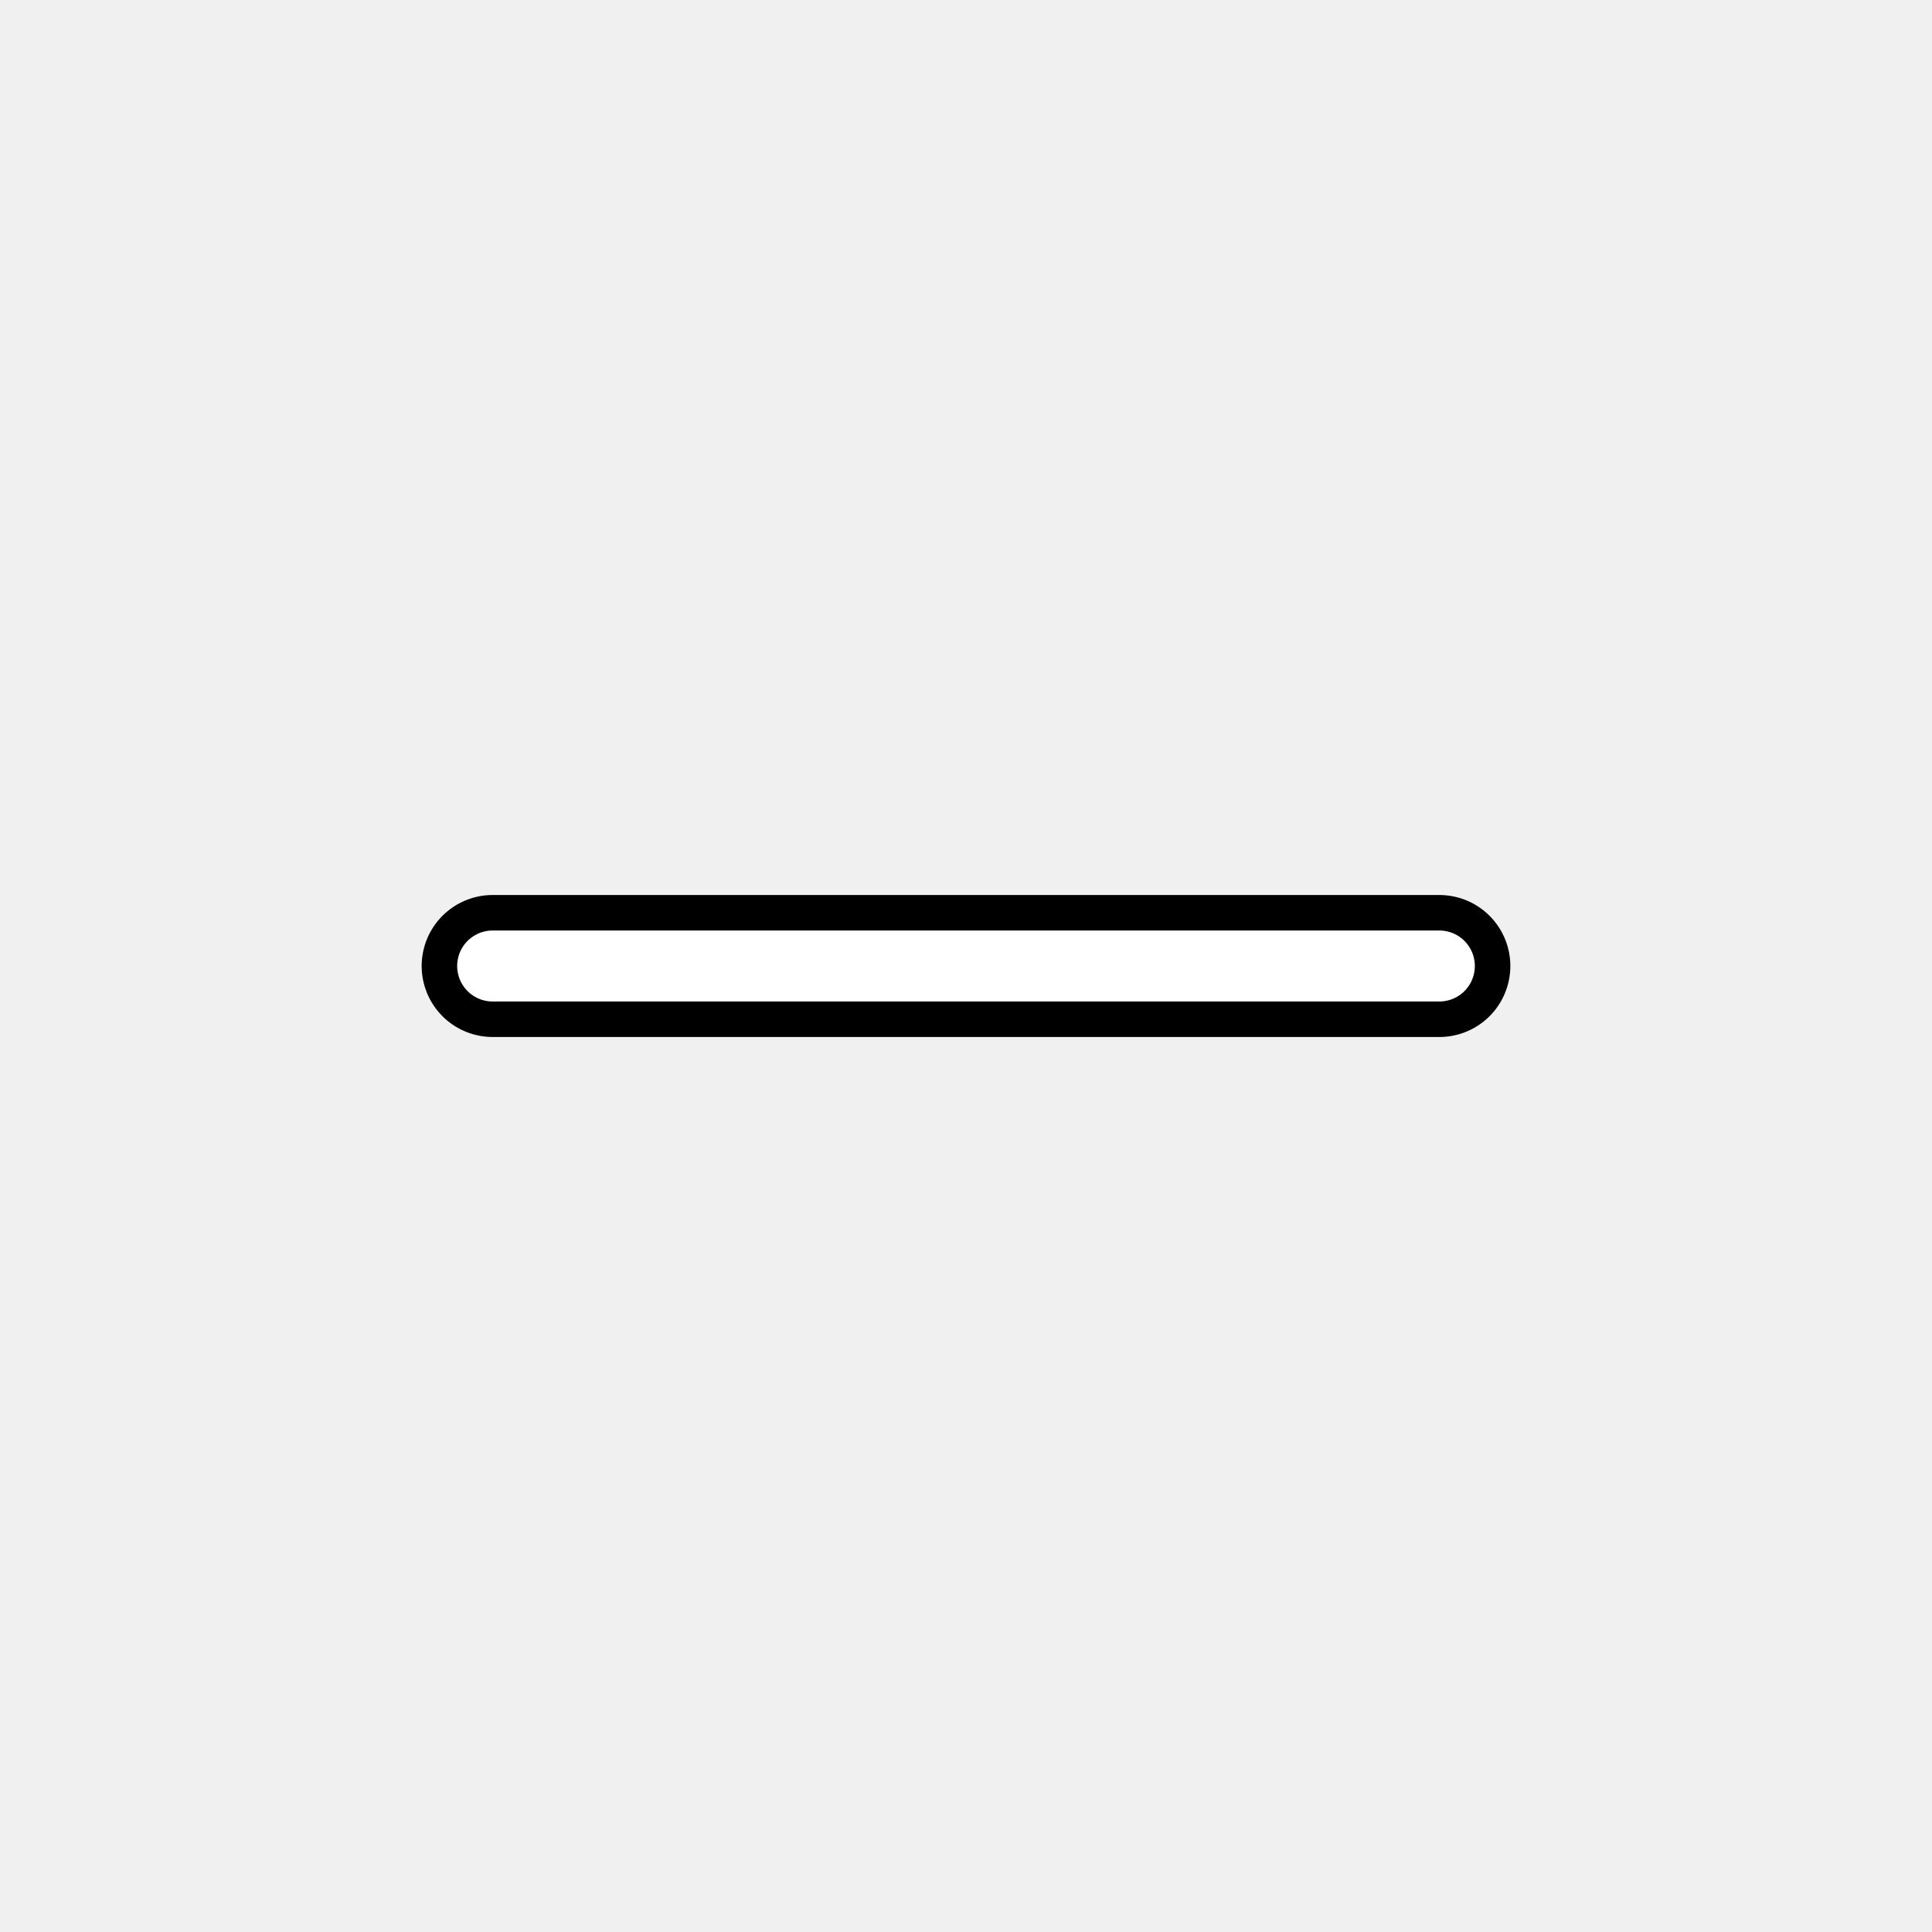
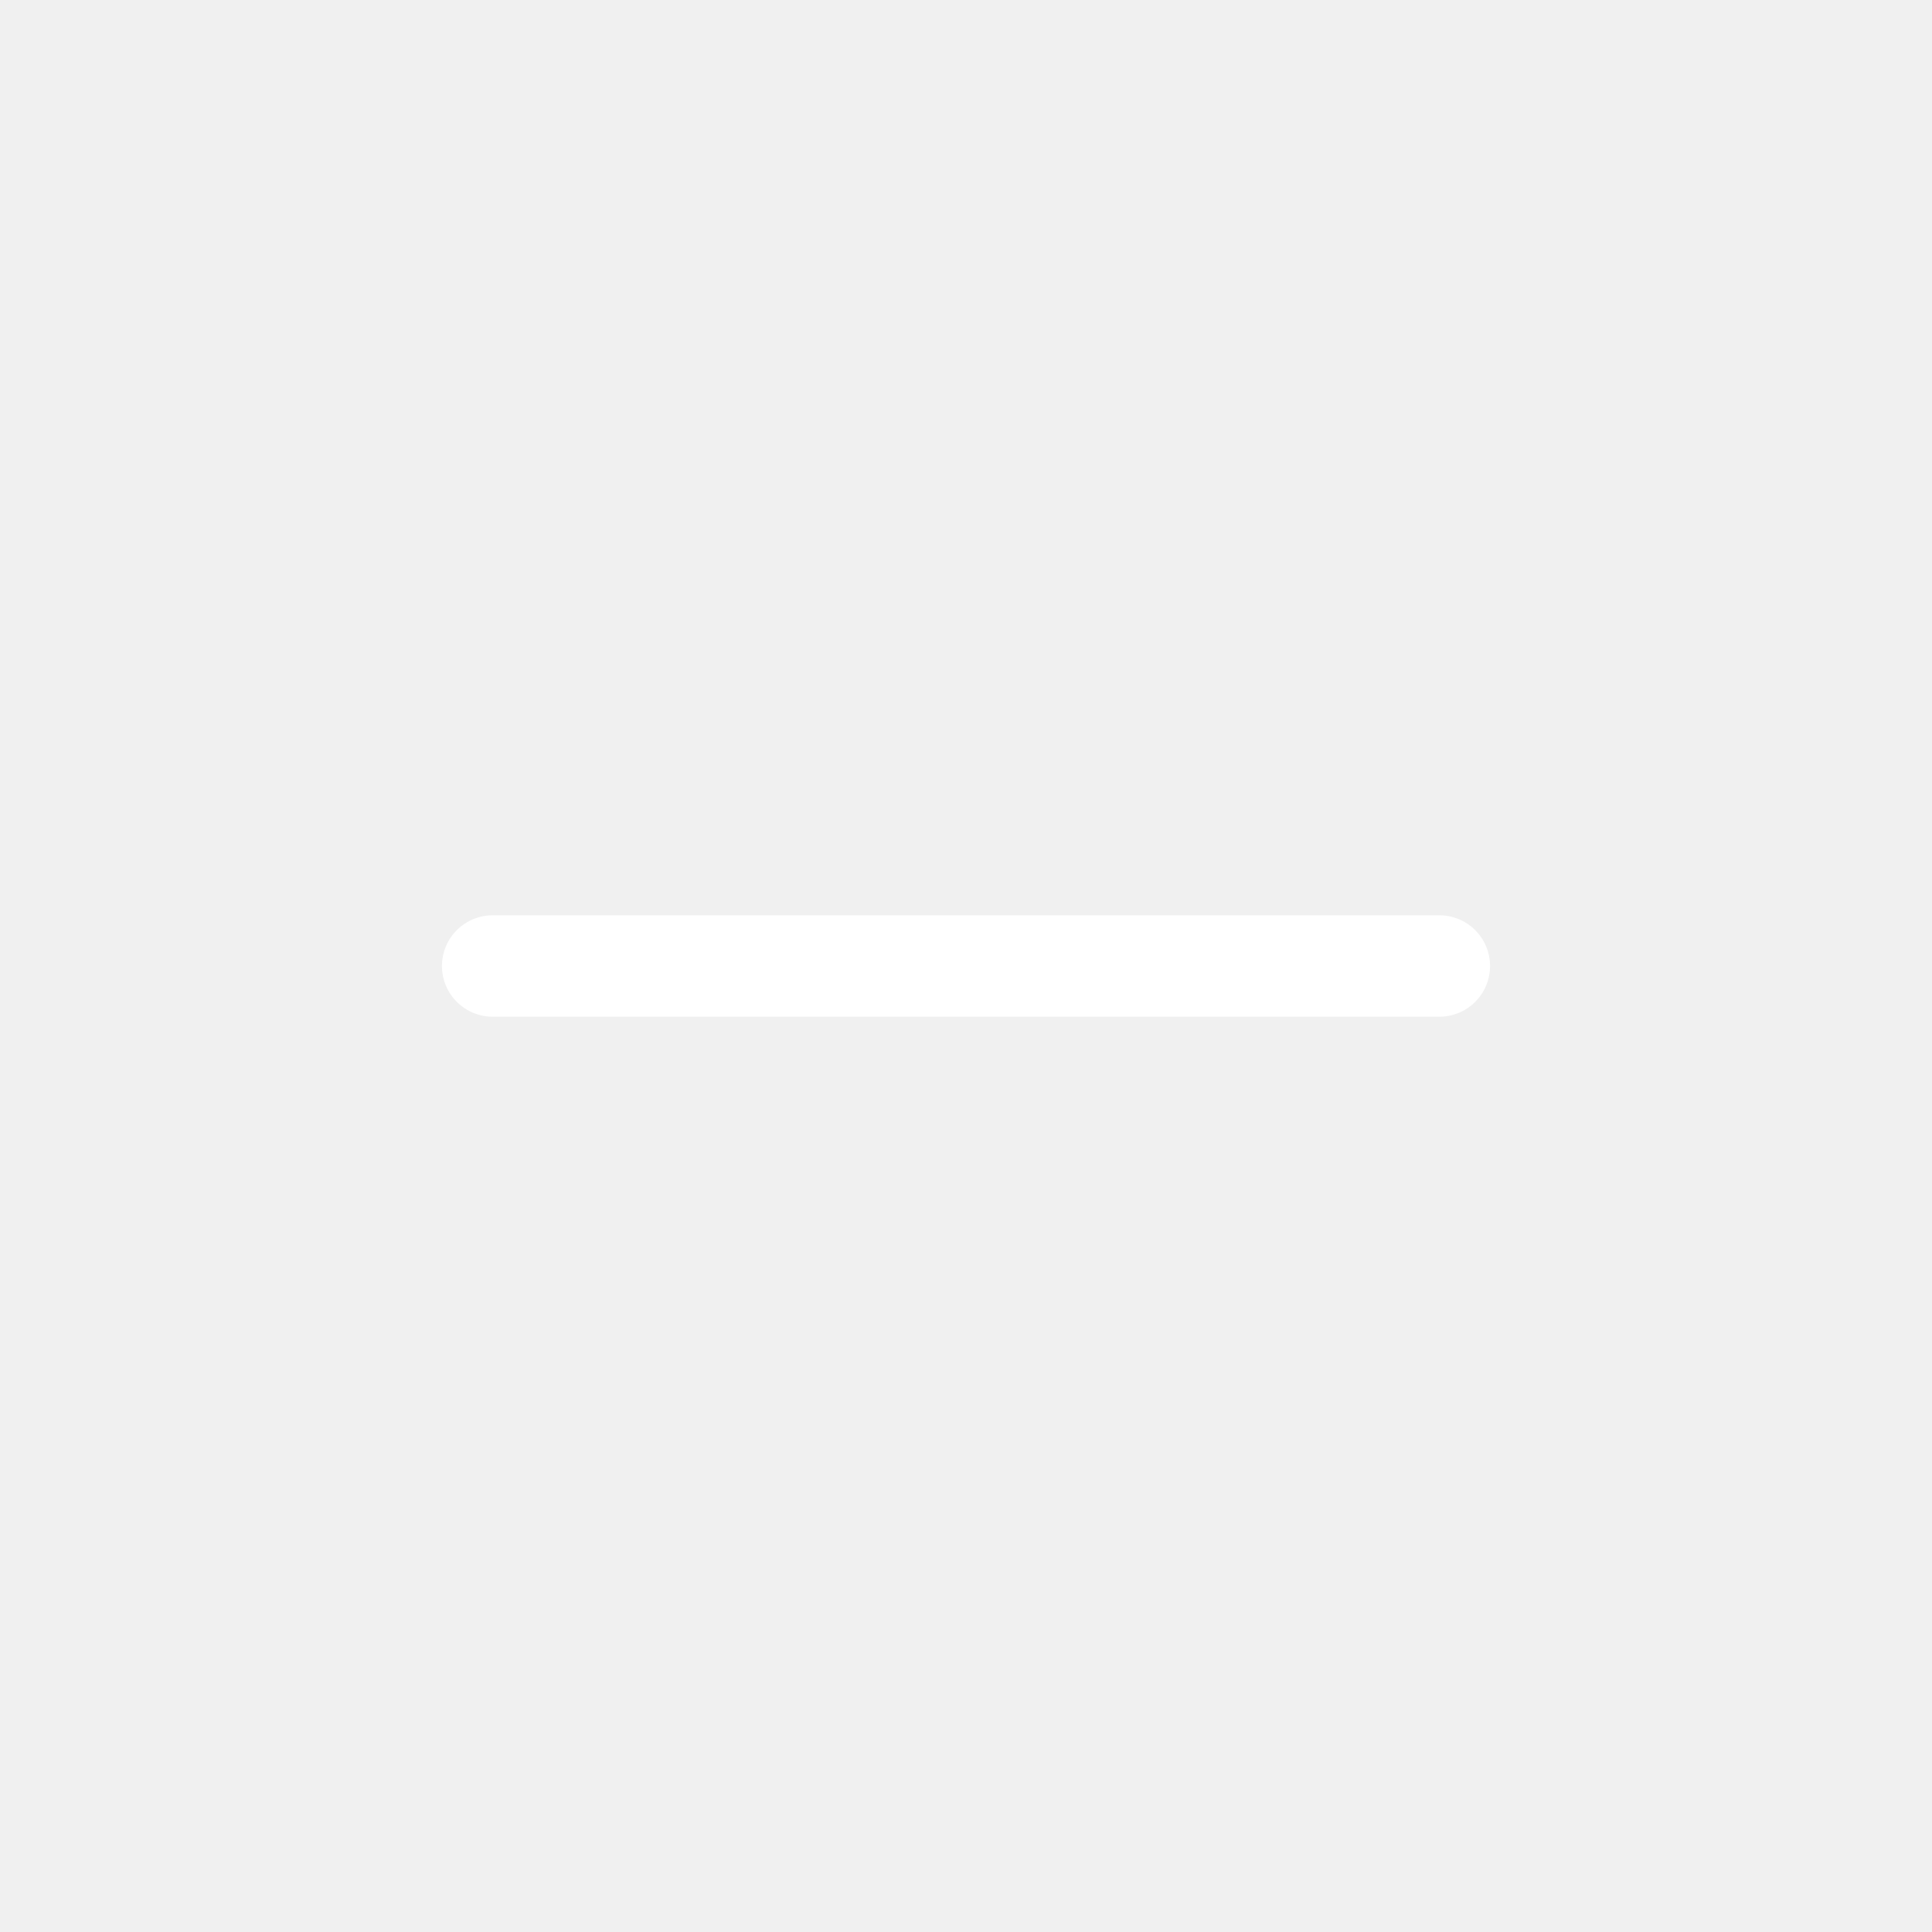
<svg xmlns="http://www.w3.org/2000/svg" width="144" height="144" viewBox="0 0 24 24" fill="none">
  <g transform="translate(1.92 1.92) scale(0.84)" stroke-linecap="round">
-     <path d="M5 12h14" stroke="#000" stroke-width="2.1" />
-     <path d="M5 12h14" stroke="#fff" stroke-width="1.05" />
+     <path d="M5 12h14" stroke="#fff" stroke-width="1.5" />
  </g>
</svg>
